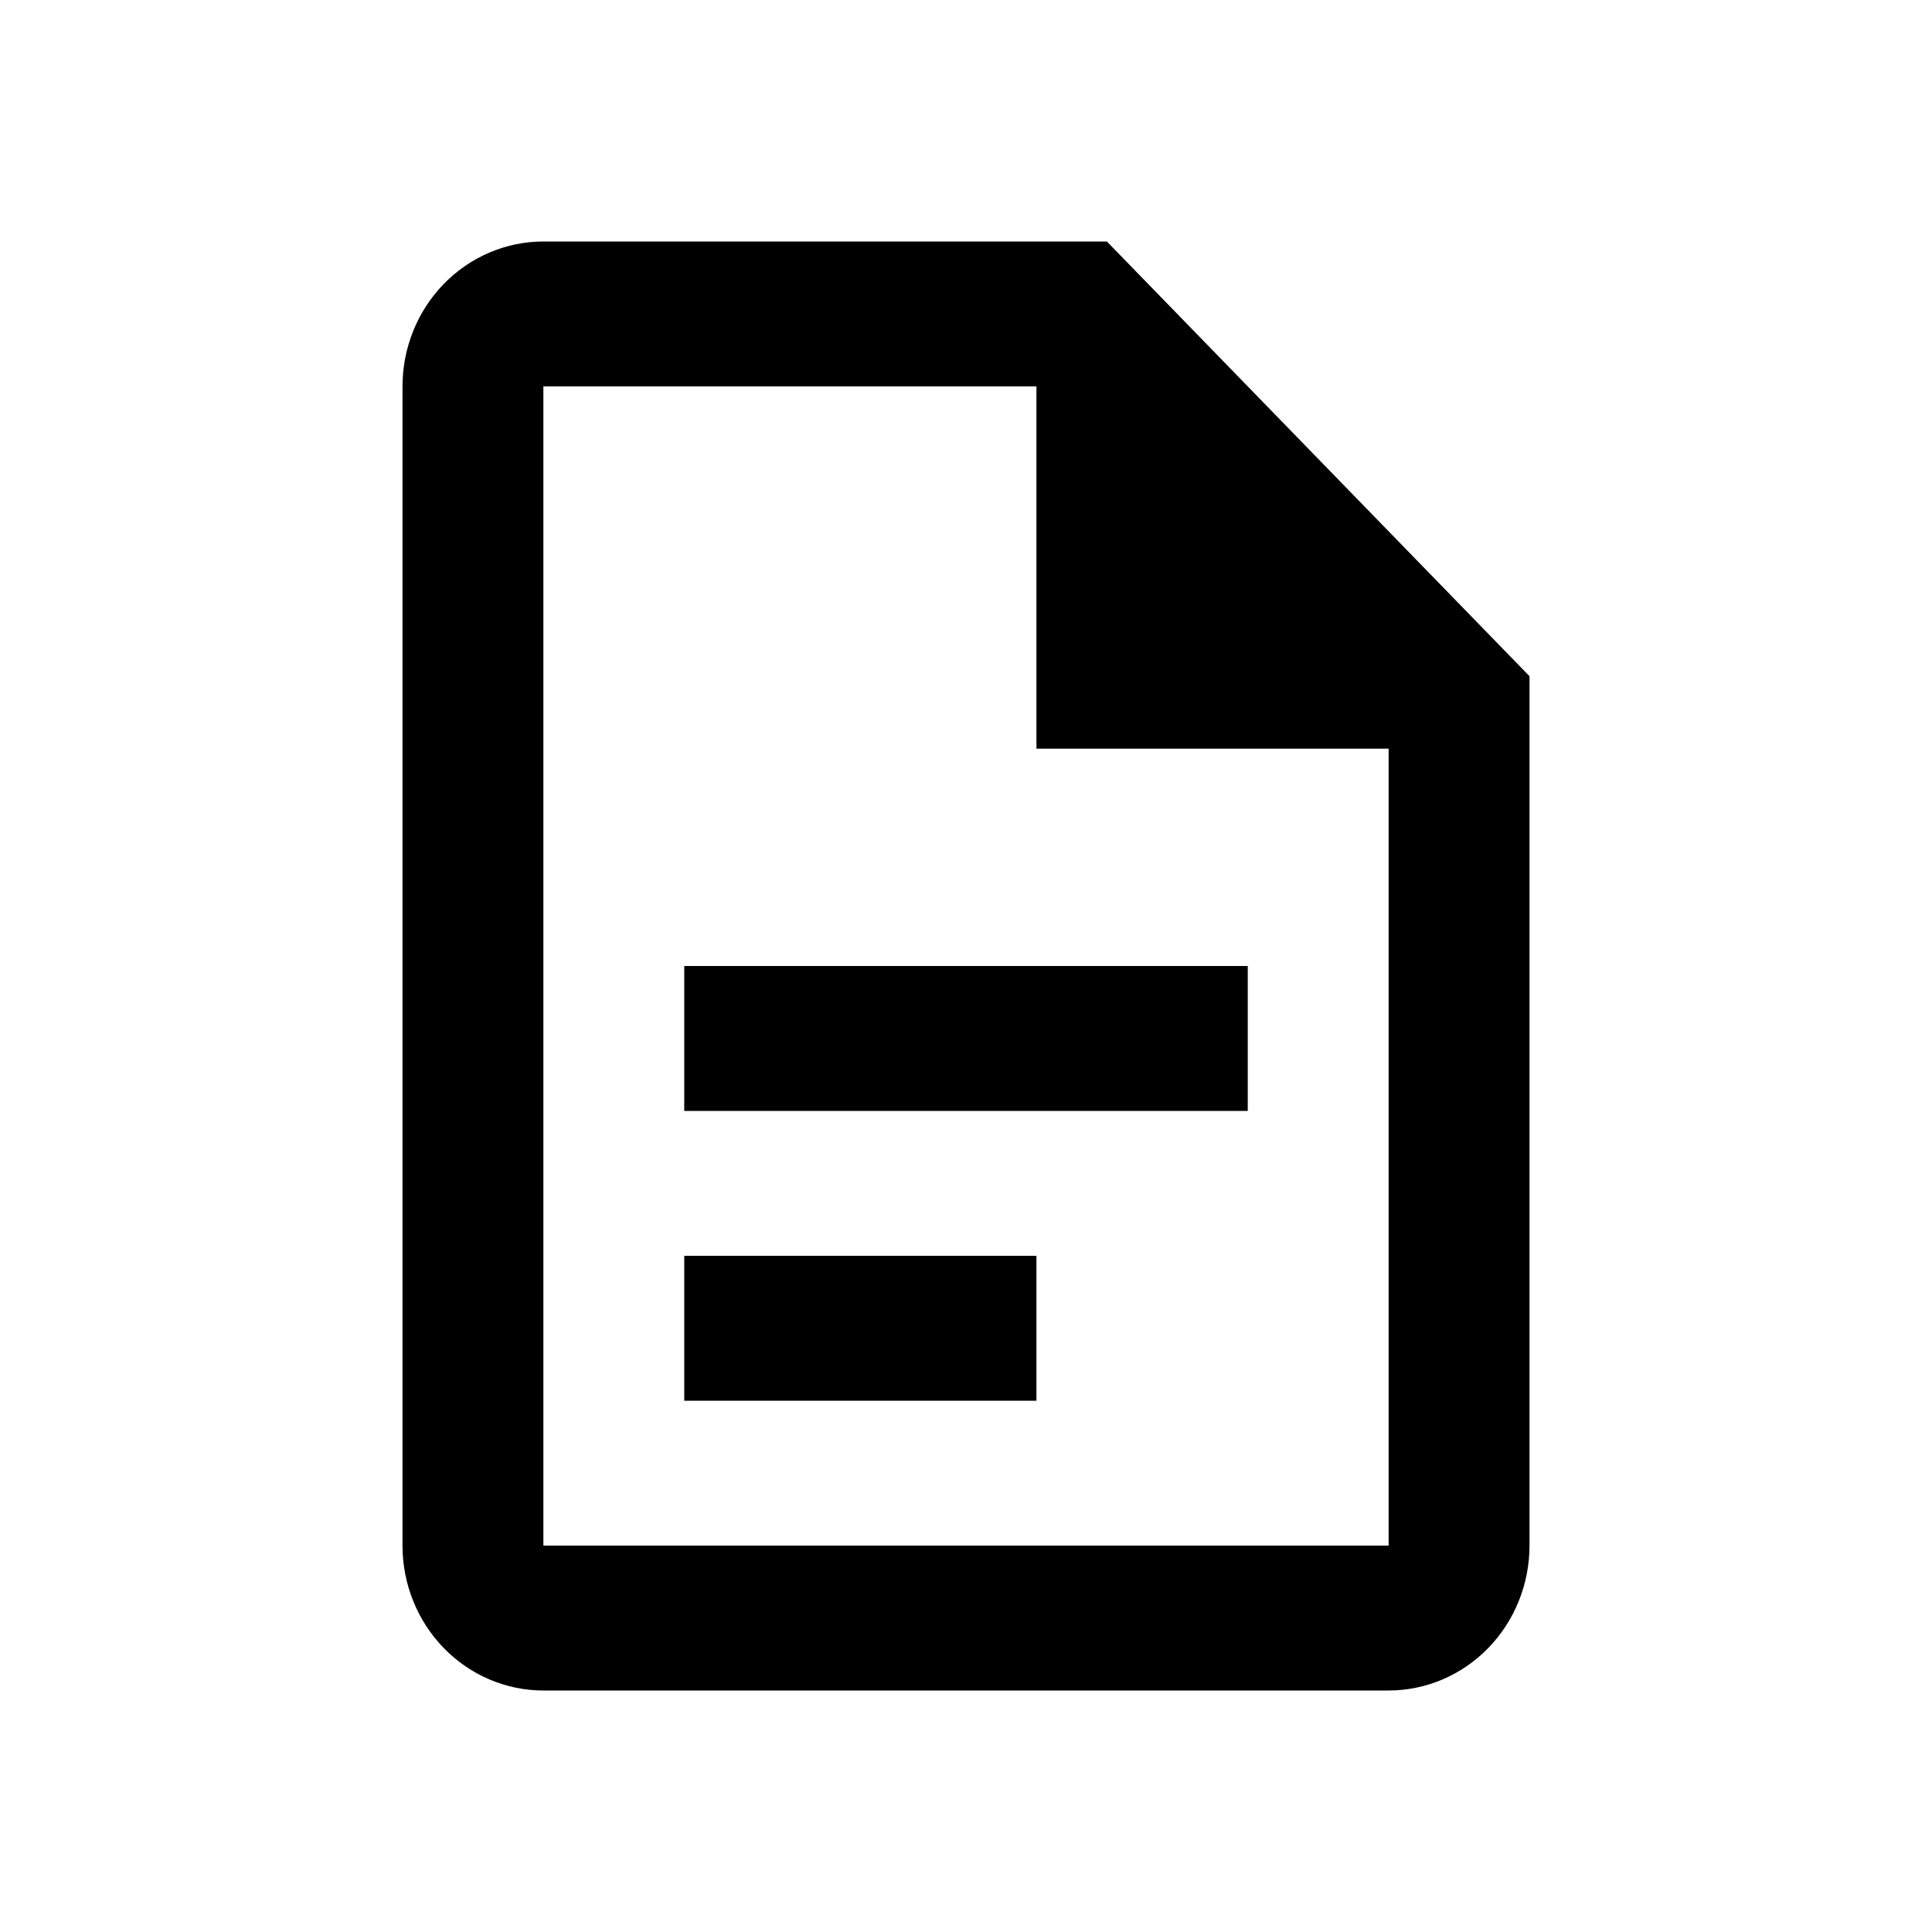
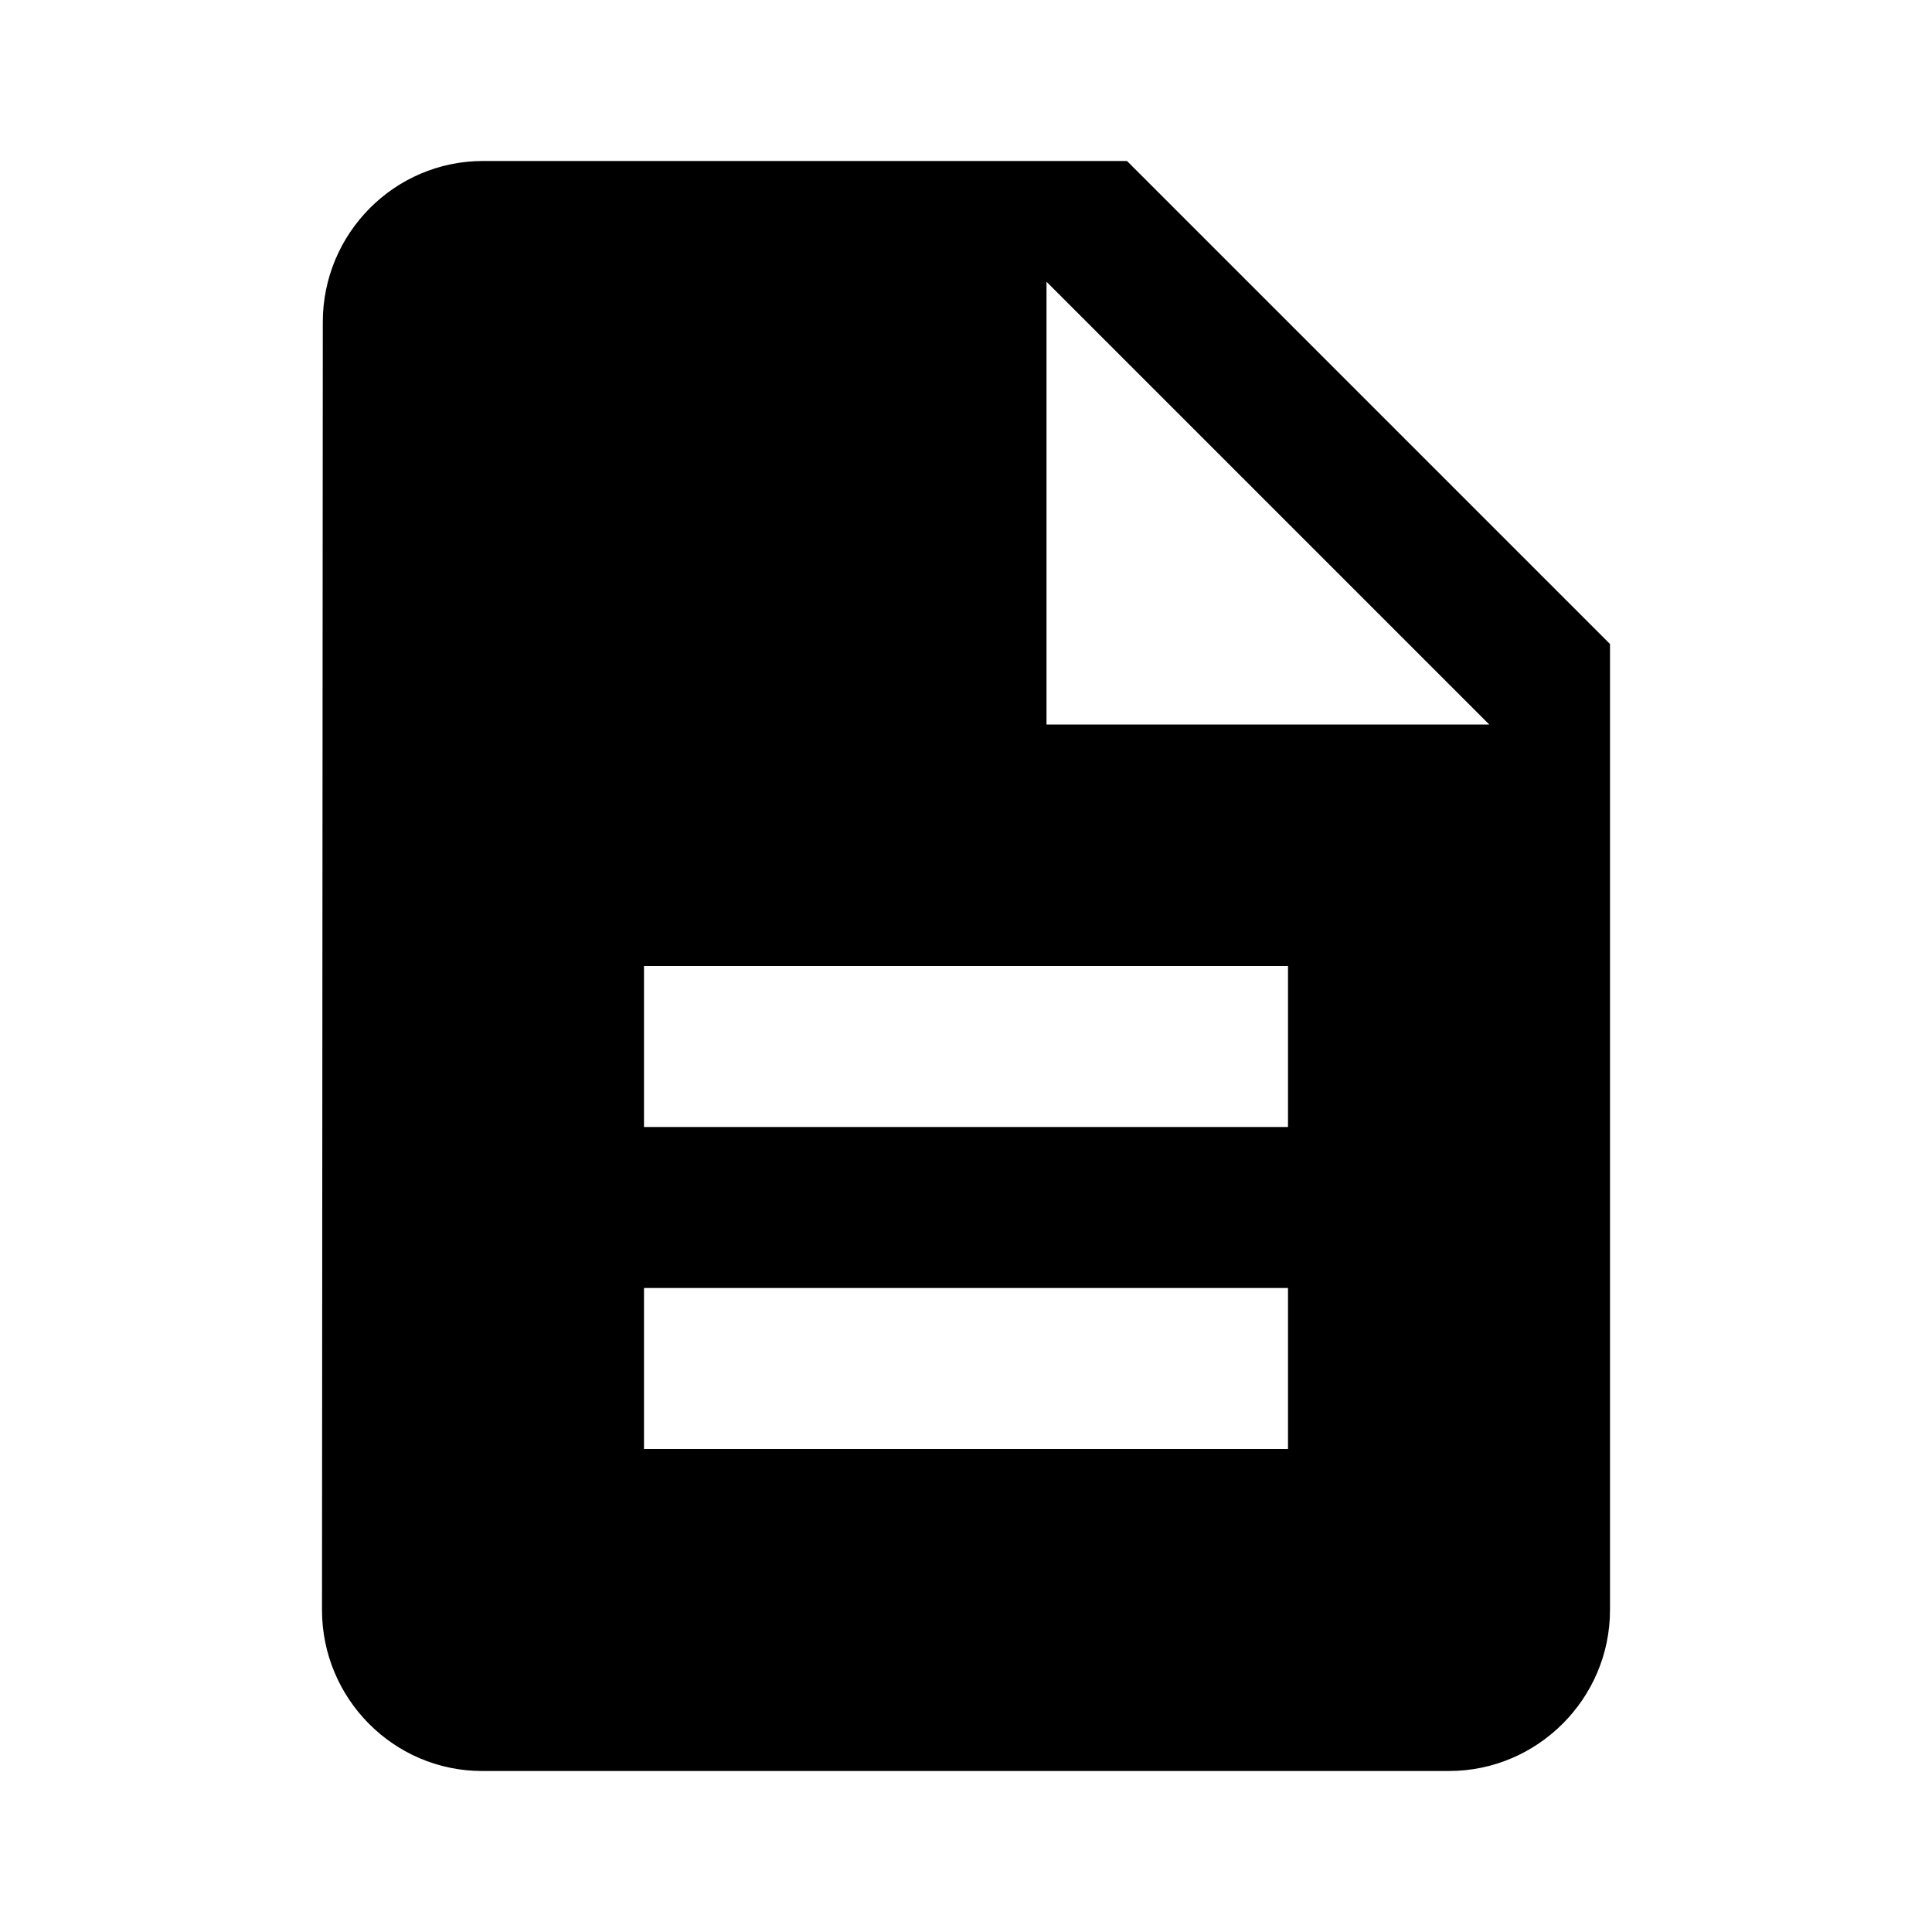
<svg xmlns="http://www.w3.org/2000/svg" width="24" height="24" viewBox="0 0 24 24" fill="none">
-   <path d="M6.75 3C6.286 3 5.841 3.19 5.513 3.527C5.184 3.865 5 4.323 5 4.8V19.2C5 19.677 5.184 20.135 5.513 20.473C5.841 20.81 6.286 21 6.75 21H17.25C17.714 21 18.159 20.81 18.487 20.473C18.816 20.135 19 19.677 19 19.2V8.4L13.75 3H6.75ZM6.75 4.8H12.875V9.3H17.25V19.2H6.75V4.8ZM8.5 12V13.8H15.5V12H8.5ZM8.5 15.6V17.4H12.875V15.6H8.5Z" fill="currentColor" />
+   <path d="M14 2H6C4.9 2 4.01 2.9 4.01 4L4 20C4 21.1 4.89 22 5.99 22H18C19.1 22 20 21.1 20 20V8L14 2ZM16 18H8V16H16V18ZM16 14H8V12H16V14ZM13 9V3.5L18.5 9H13Z" fill="currentColor" />
</svg>
